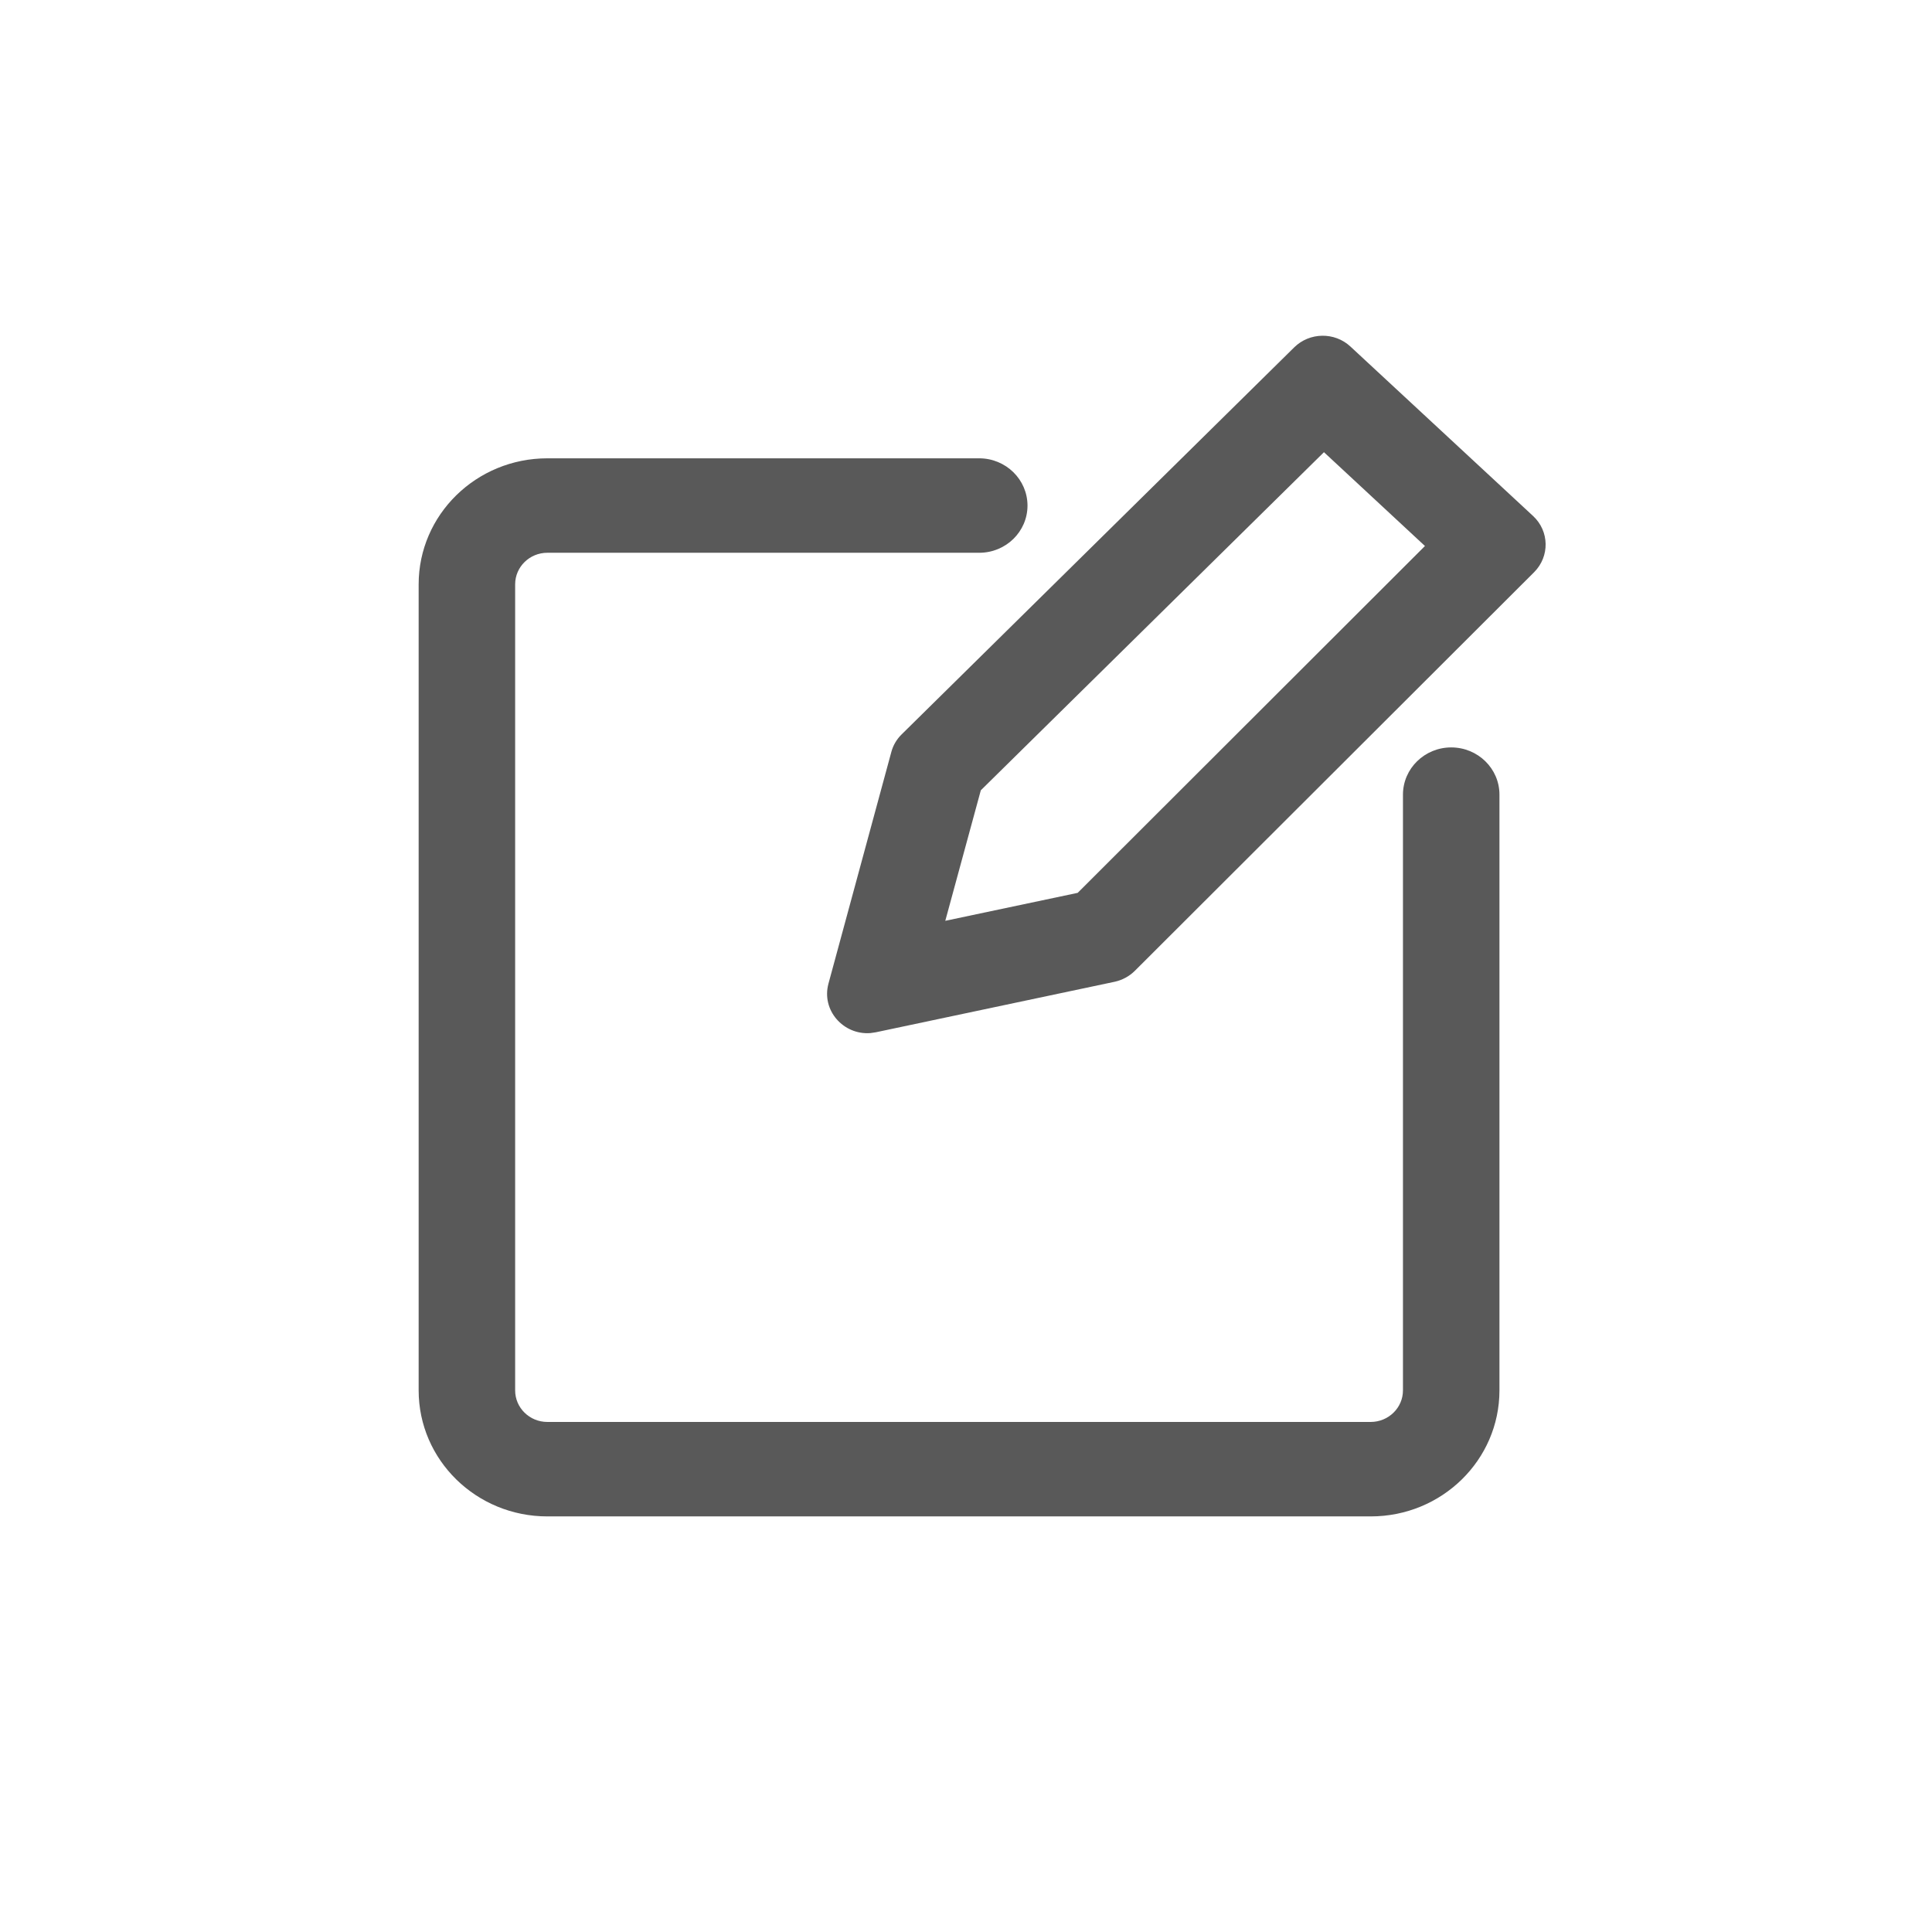
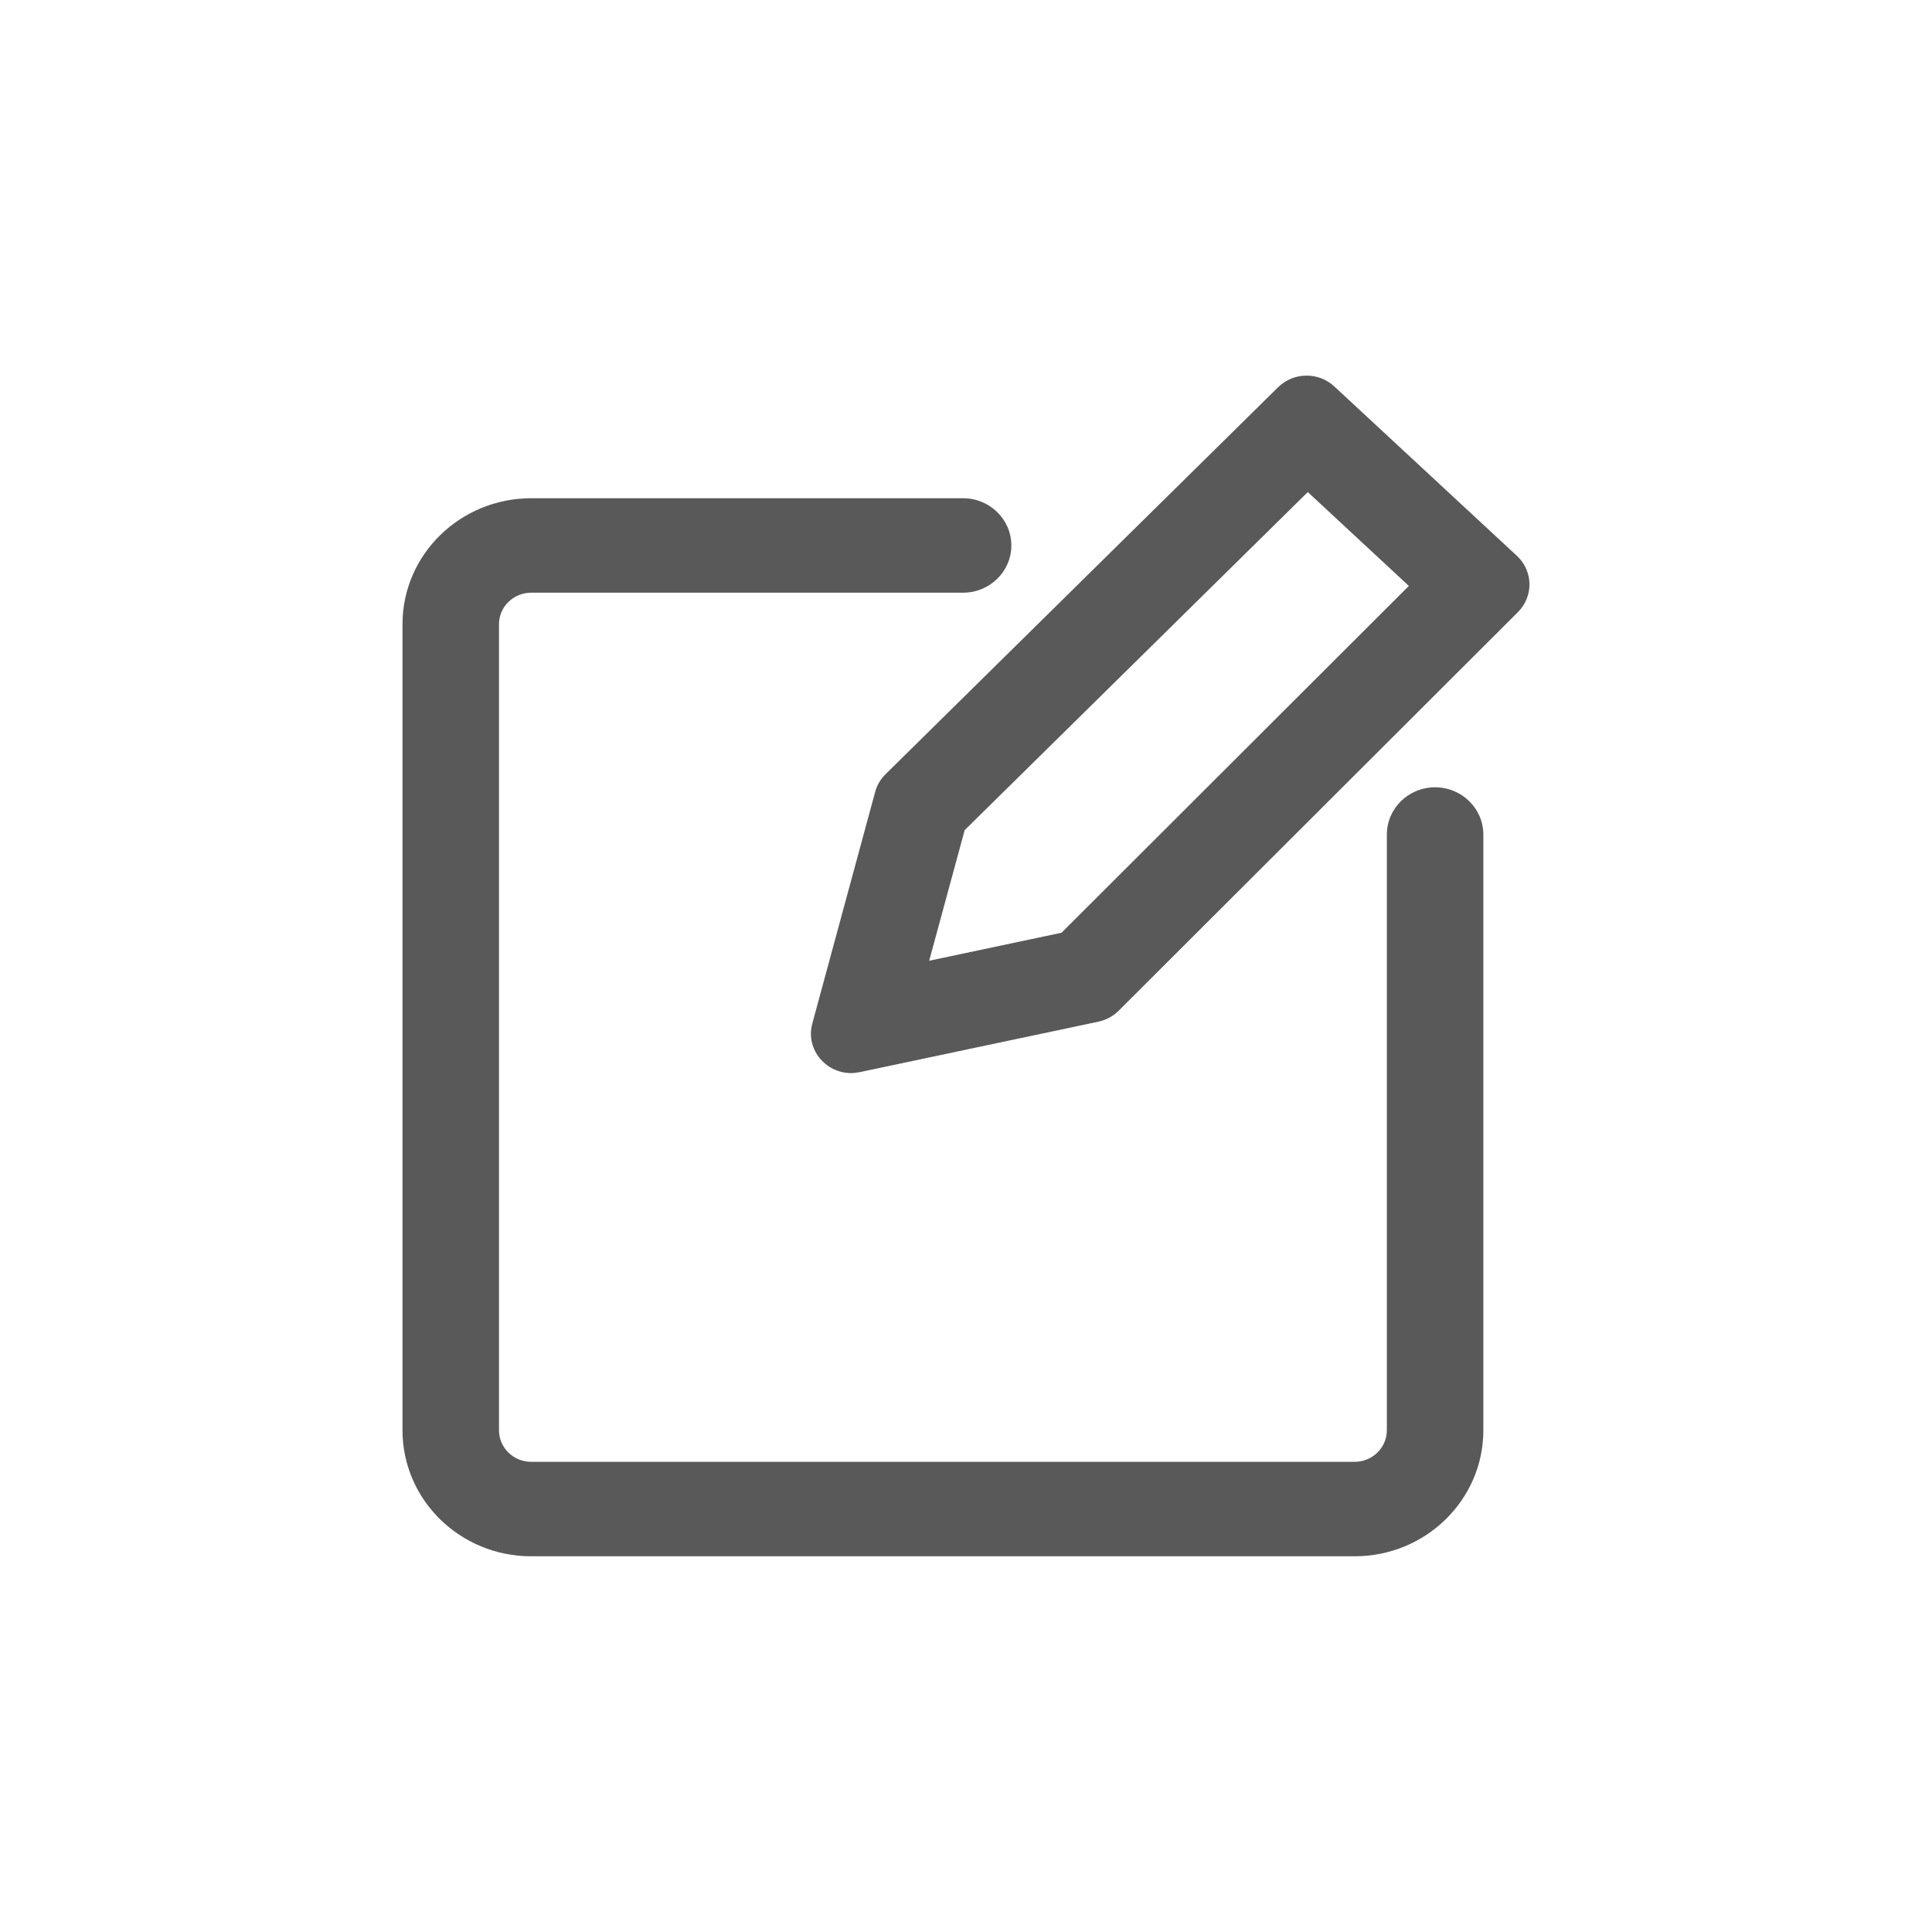
<svg xmlns="http://www.w3.org/2000/svg" width="36" height="36" viewBox="0 0 36 36" fill="none">
-   <path d="M18.247 8.54C18.743 8.541 19.145 8.935 19.146 9.42C19.146 9.907 18.743 10.3 18.247 10.3H10.199C9.868 10.3 9.599 10.564 9.599 10.888V25.908C9.599 26.233 9.868 26.496 10.199 26.496H25.542C25.873 26.495 26.142 26.232 26.142 25.908V14.806C26.143 14.321 26.545 13.927 27.041 13.927C27.538 13.927 27.94 14.321 27.94 14.806V25.908C27.94 27.205 26.867 28.256 25.542 28.256H10.199C8.874 28.256 7.801 27.205 7.801 25.908V10.888C7.801 9.592 8.874 8.54 10.199 8.54H18.247ZM24.116 6.472C24.403 6.19 24.868 6.183 25.163 6.457L28.567 9.615C28.871 9.897 28.879 10.369 28.586 10.662L21.146 18.09C21.043 18.192 20.912 18.263 20.769 18.294L16.32 19.235L16.218 19.25C15.715 19.288 15.303 18.826 15.437 18.329L16.609 14.011C16.642 13.887 16.709 13.774 16.802 13.683L24.116 6.472ZM18.276 14.726L17.614 17.158L20.081 16.637L26.552 10.174L24.67 8.426L18.276 14.726Z" fill="#595959" />
+   <path d="M17.946 9.284C18.442 9.284 18.845 9.678 18.845 10.164C18.845 10.65 18.442 11.043 17.946 11.044H9.898C9.567 11.044 9.298 11.307 9.298 11.631V26.651C9.298 26.976 9.567 27.239 9.898 27.239H25.241C25.572 27.239 25.842 26.975 25.842 26.651V15.55C25.843 15.064 26.244 14.67 26.741 14.67C27.237 14.67 27.639 15.064 27.64 15.55V26.651C27.64 27.948 26.566 28.999 25.241 28.999H9.898C8.573 28.999 7.5 27.948 7.5 26.651V11.631C7.5 10.335 8.574 9.284 9.898 9.284H17.946ZM23.816 7.215C24.102 6.933 24.567 6.926 24.862 7.2L28.266 10.358C28.57 10.641 28.578 11.112 28.285 11.405L20.845 18.833C20.742 18.935 20.612 19.006 20.469 19.037L16.019 19.978L15.917 19.993C15.414 20.032 15.002 19.569 15.136 19.073L16.308 14.754C16.341 14.63 16.409 14.517 16.501 14.426L23.816 7.215ZM17.975 15.469L17.314 17.902L19.78 17.38L26.252 10.918L24.369 9.169L17.975 15.469Z" fill="#595959" />
</svg>
